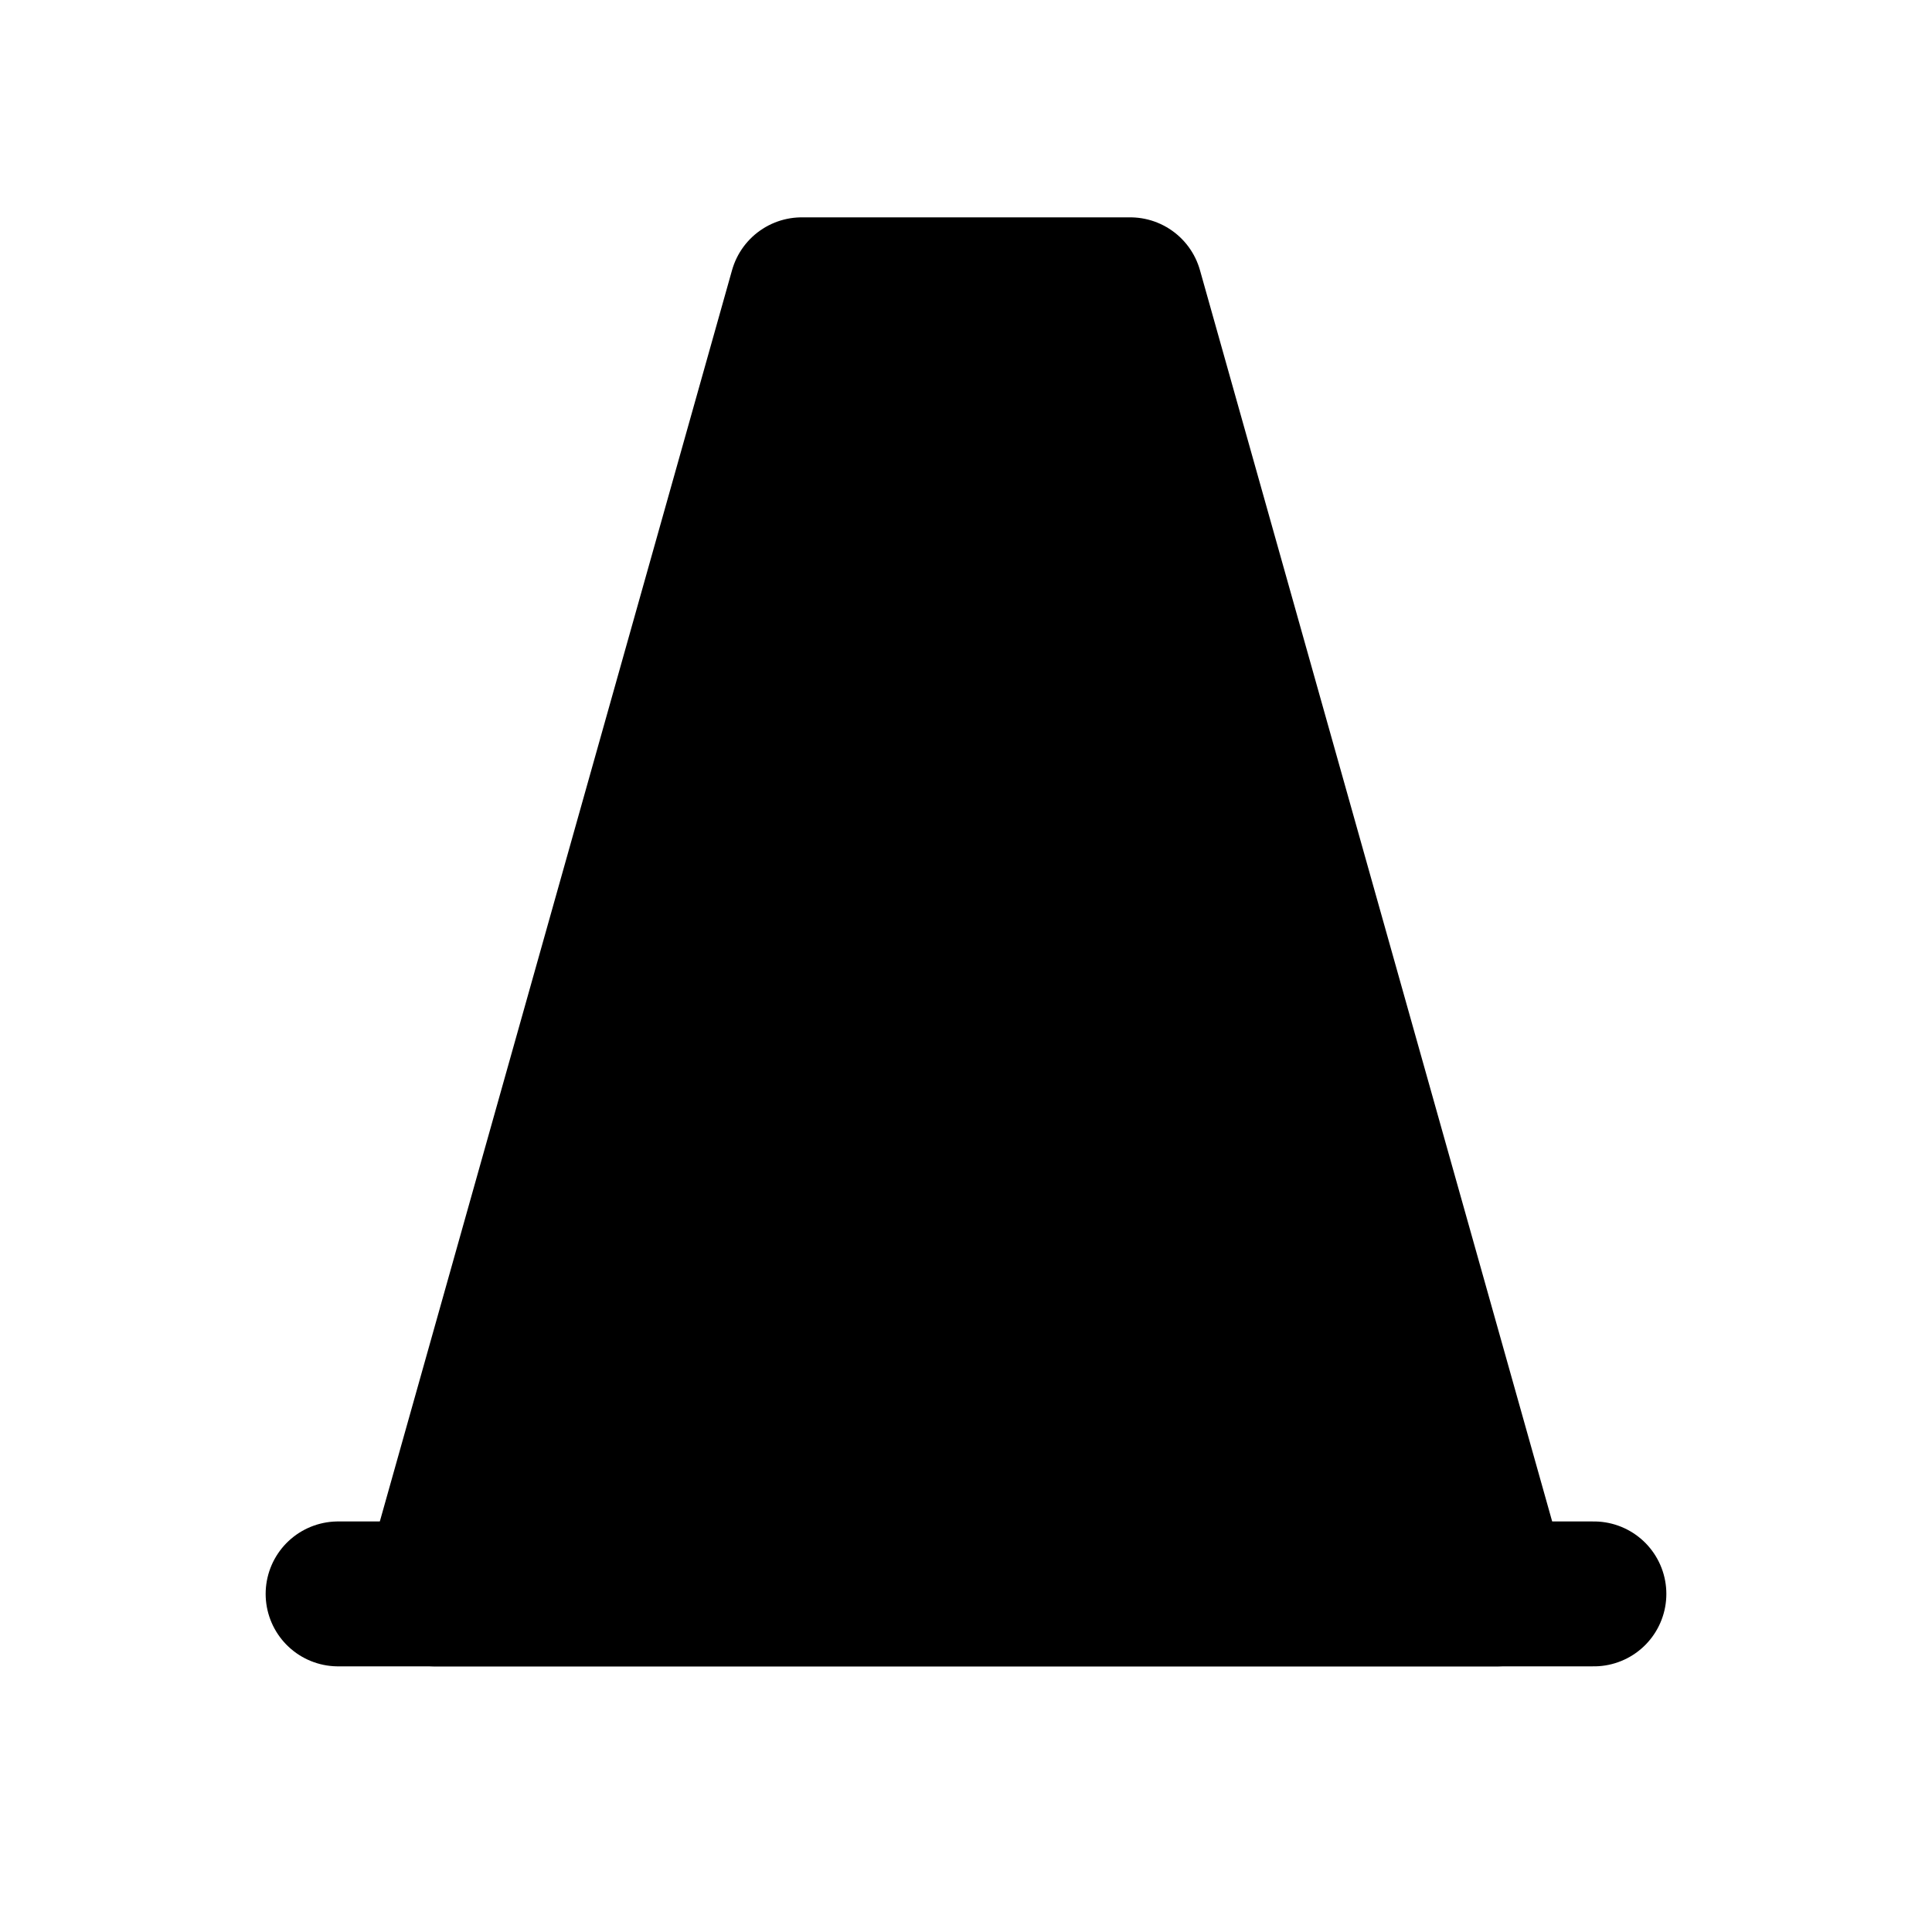
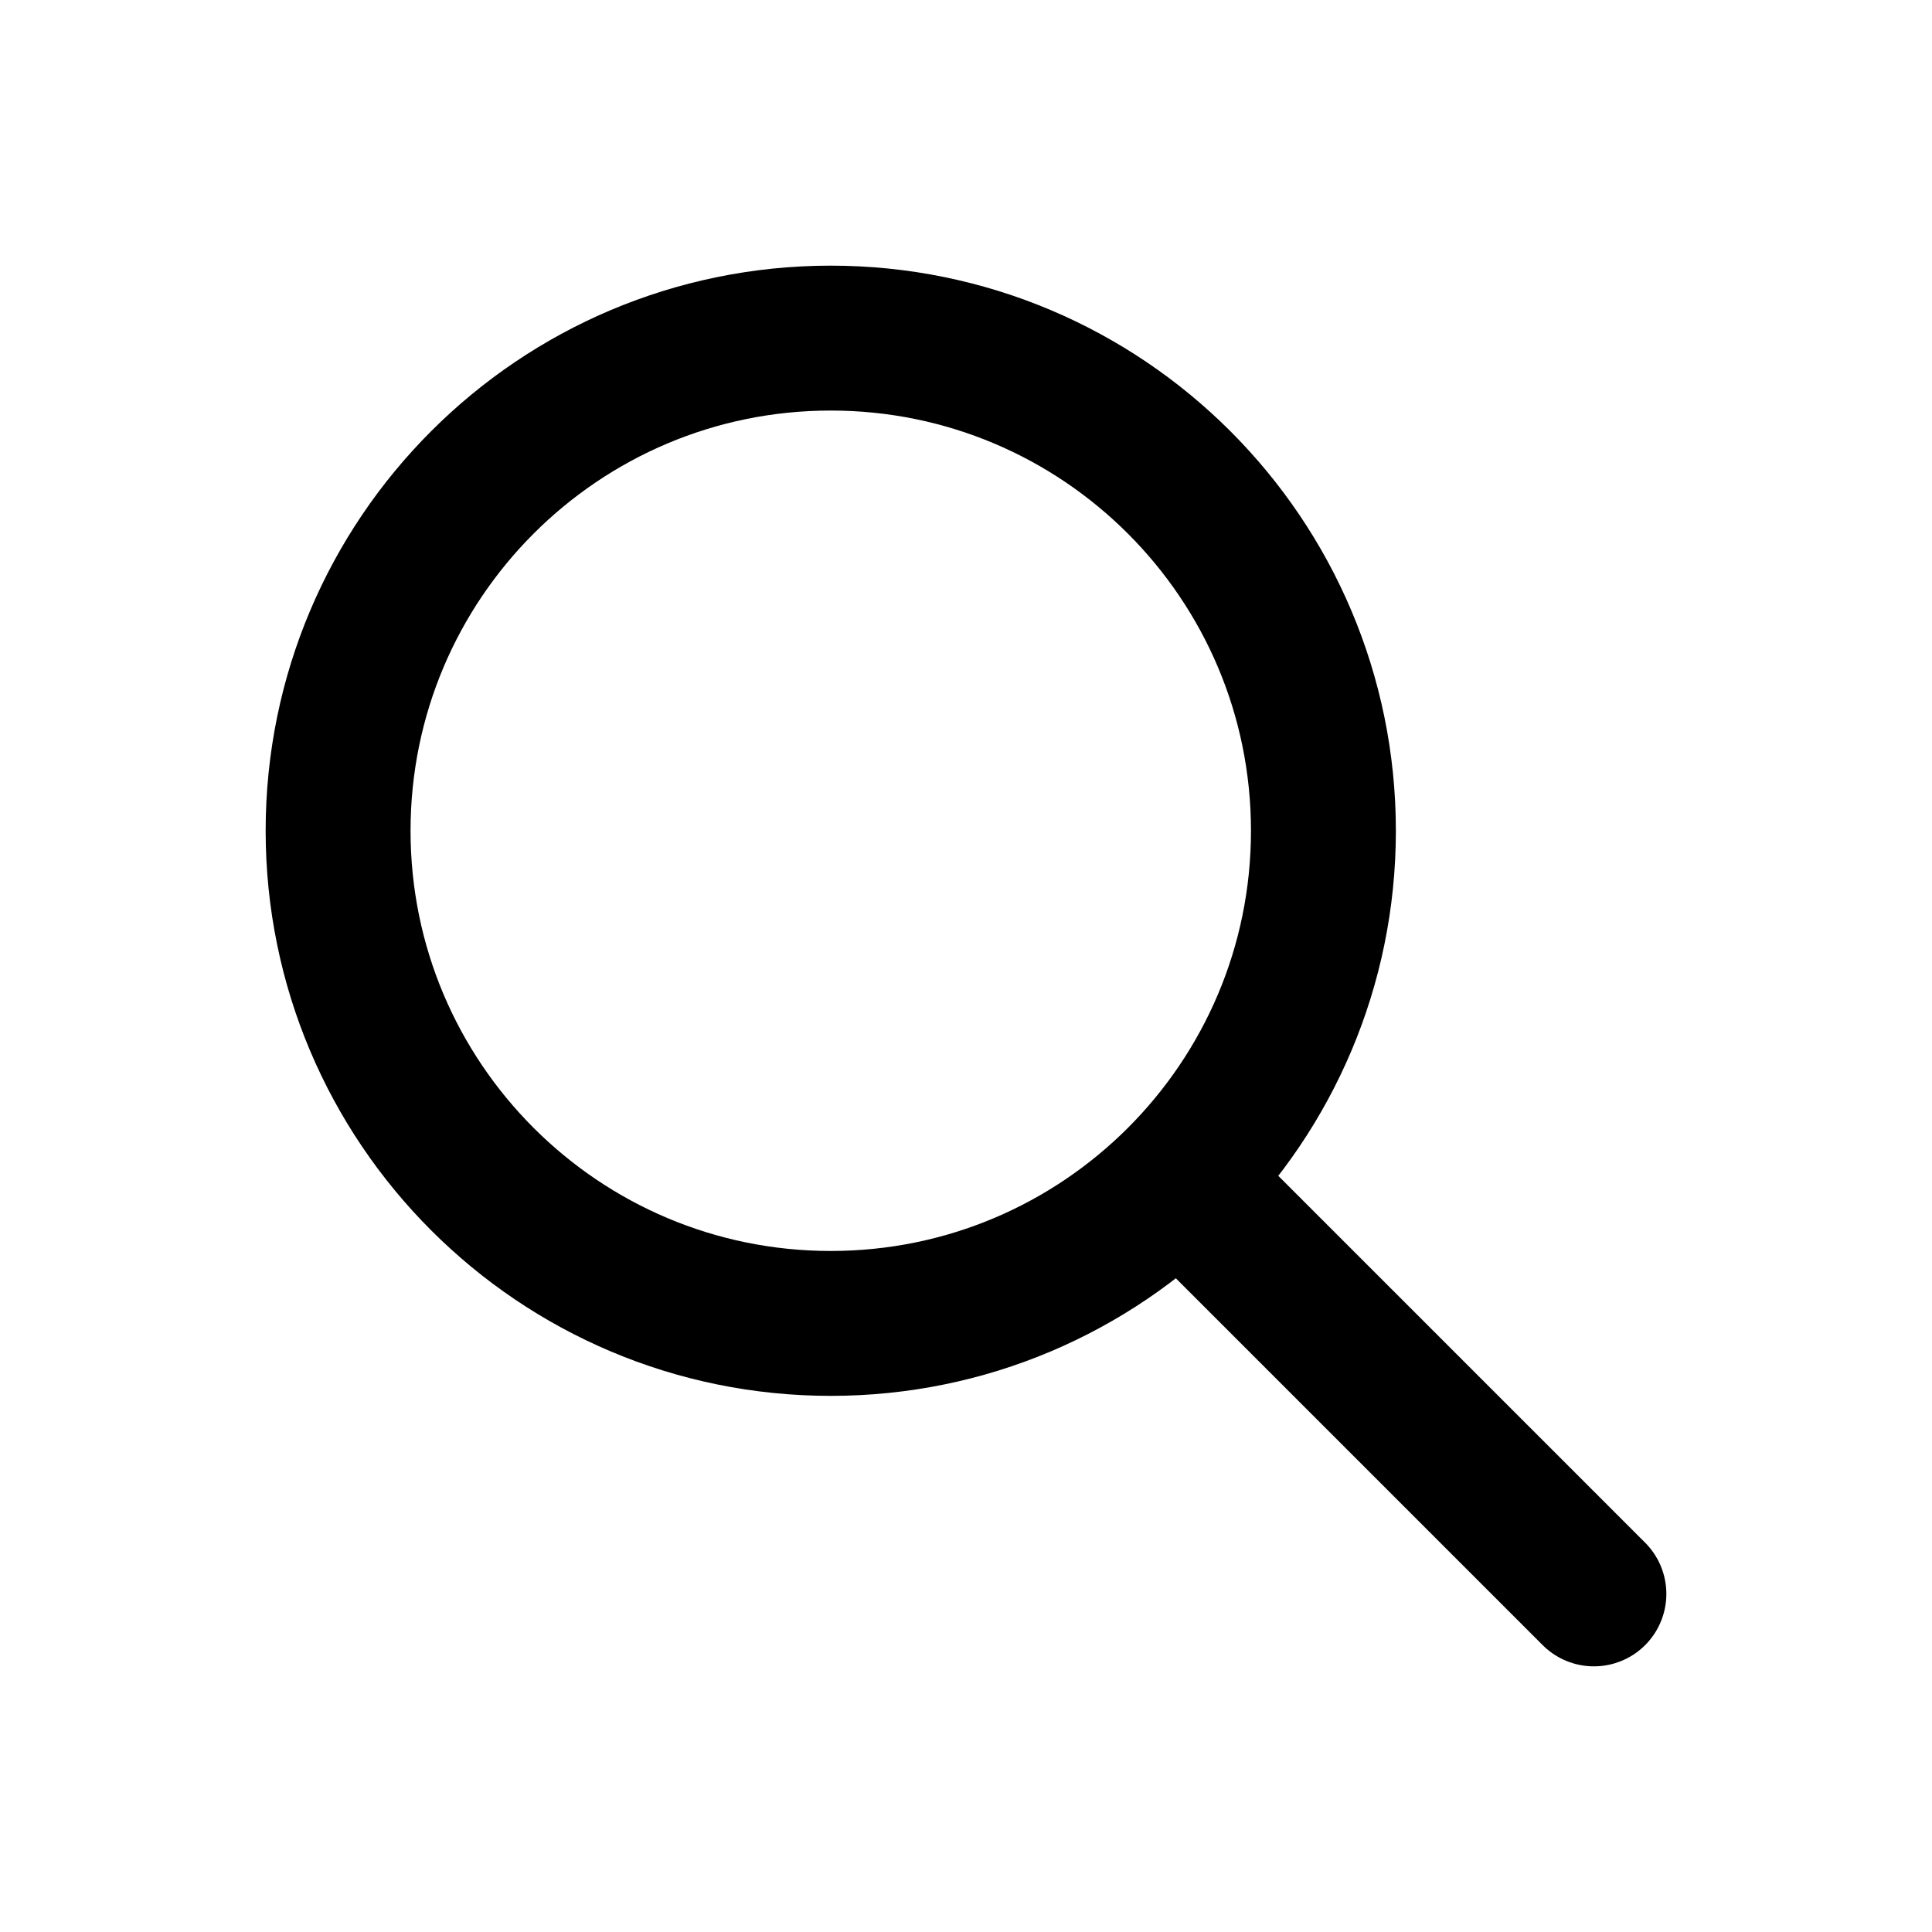
<svg xmlns="http://www.w3.org/2000/svg" viewBox="0 0 20 20" fill="none" stroke="currentColor" stroke-width="1.5" stroke-linecap="round" stroke-linejoin="round">
-   <path fill="currentColor" d="M8.3 3h3.4l3.8 13.5h-11Z" />
-   <path d="M3.5 16.5h13" />
+   <circle cx="8.6" cy="8.6" r="5.1" />
+   <path d="M12.4 12.4 16.5 16.5" />
</svg>
